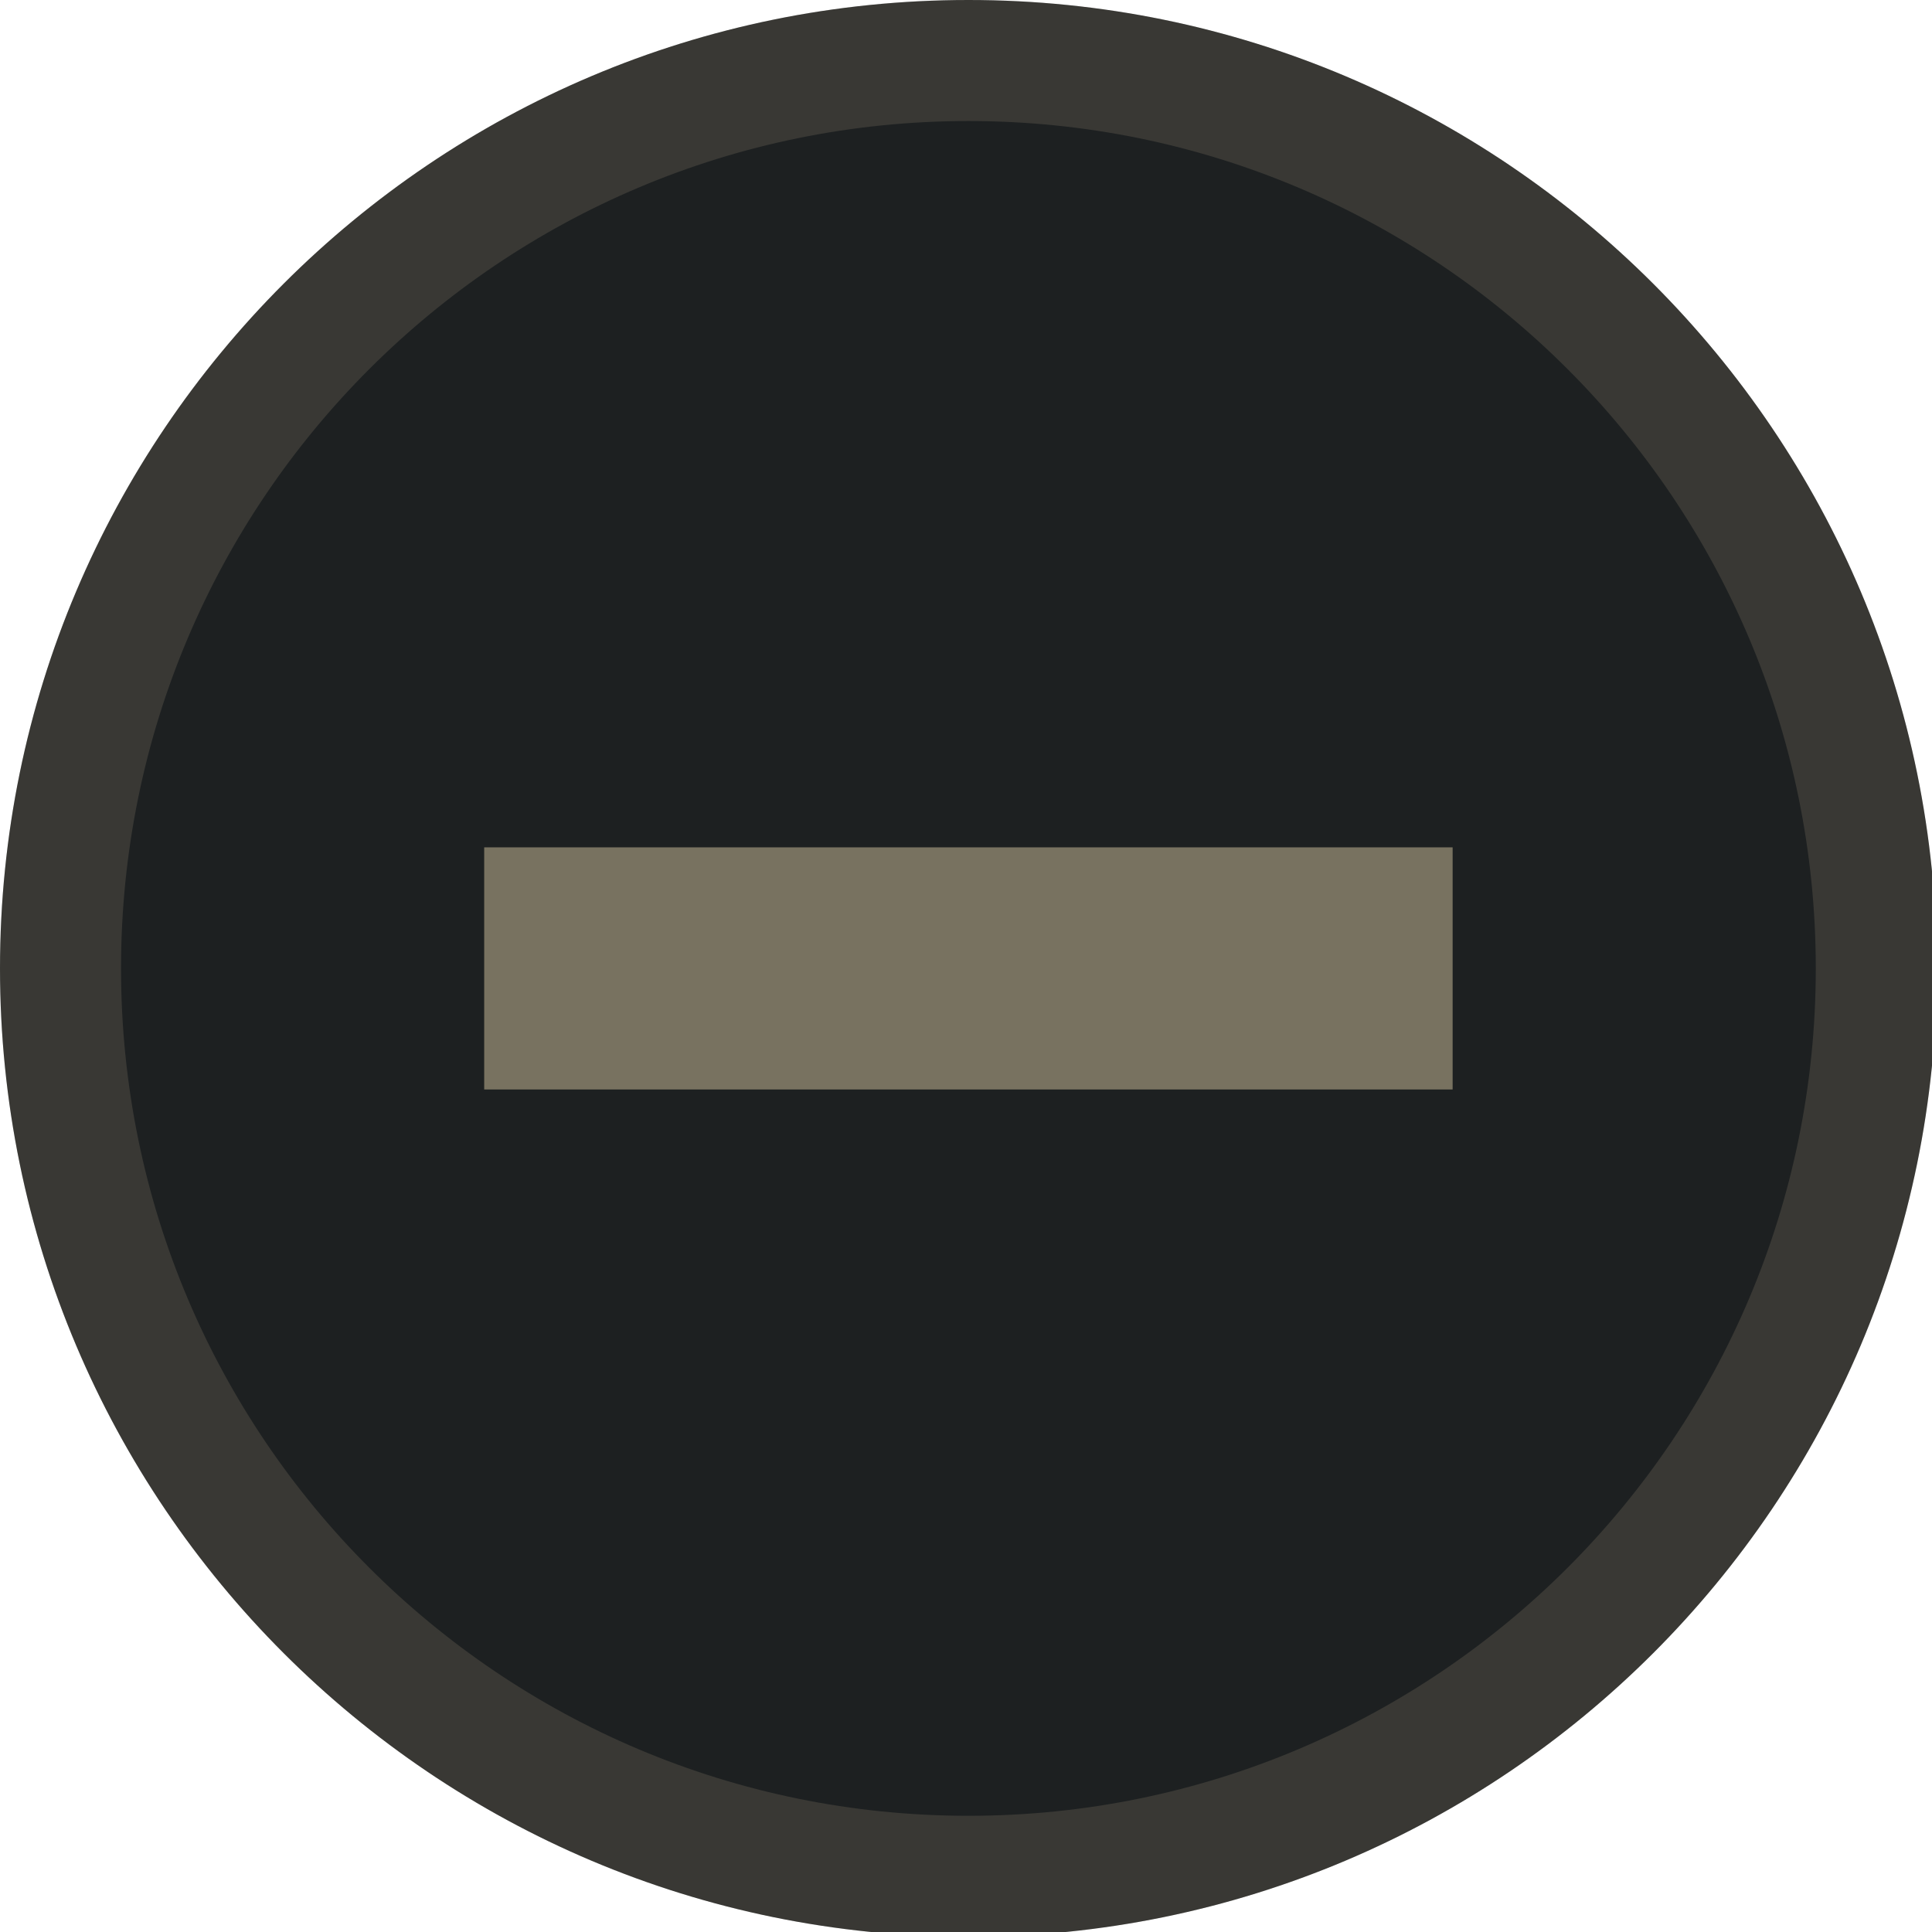
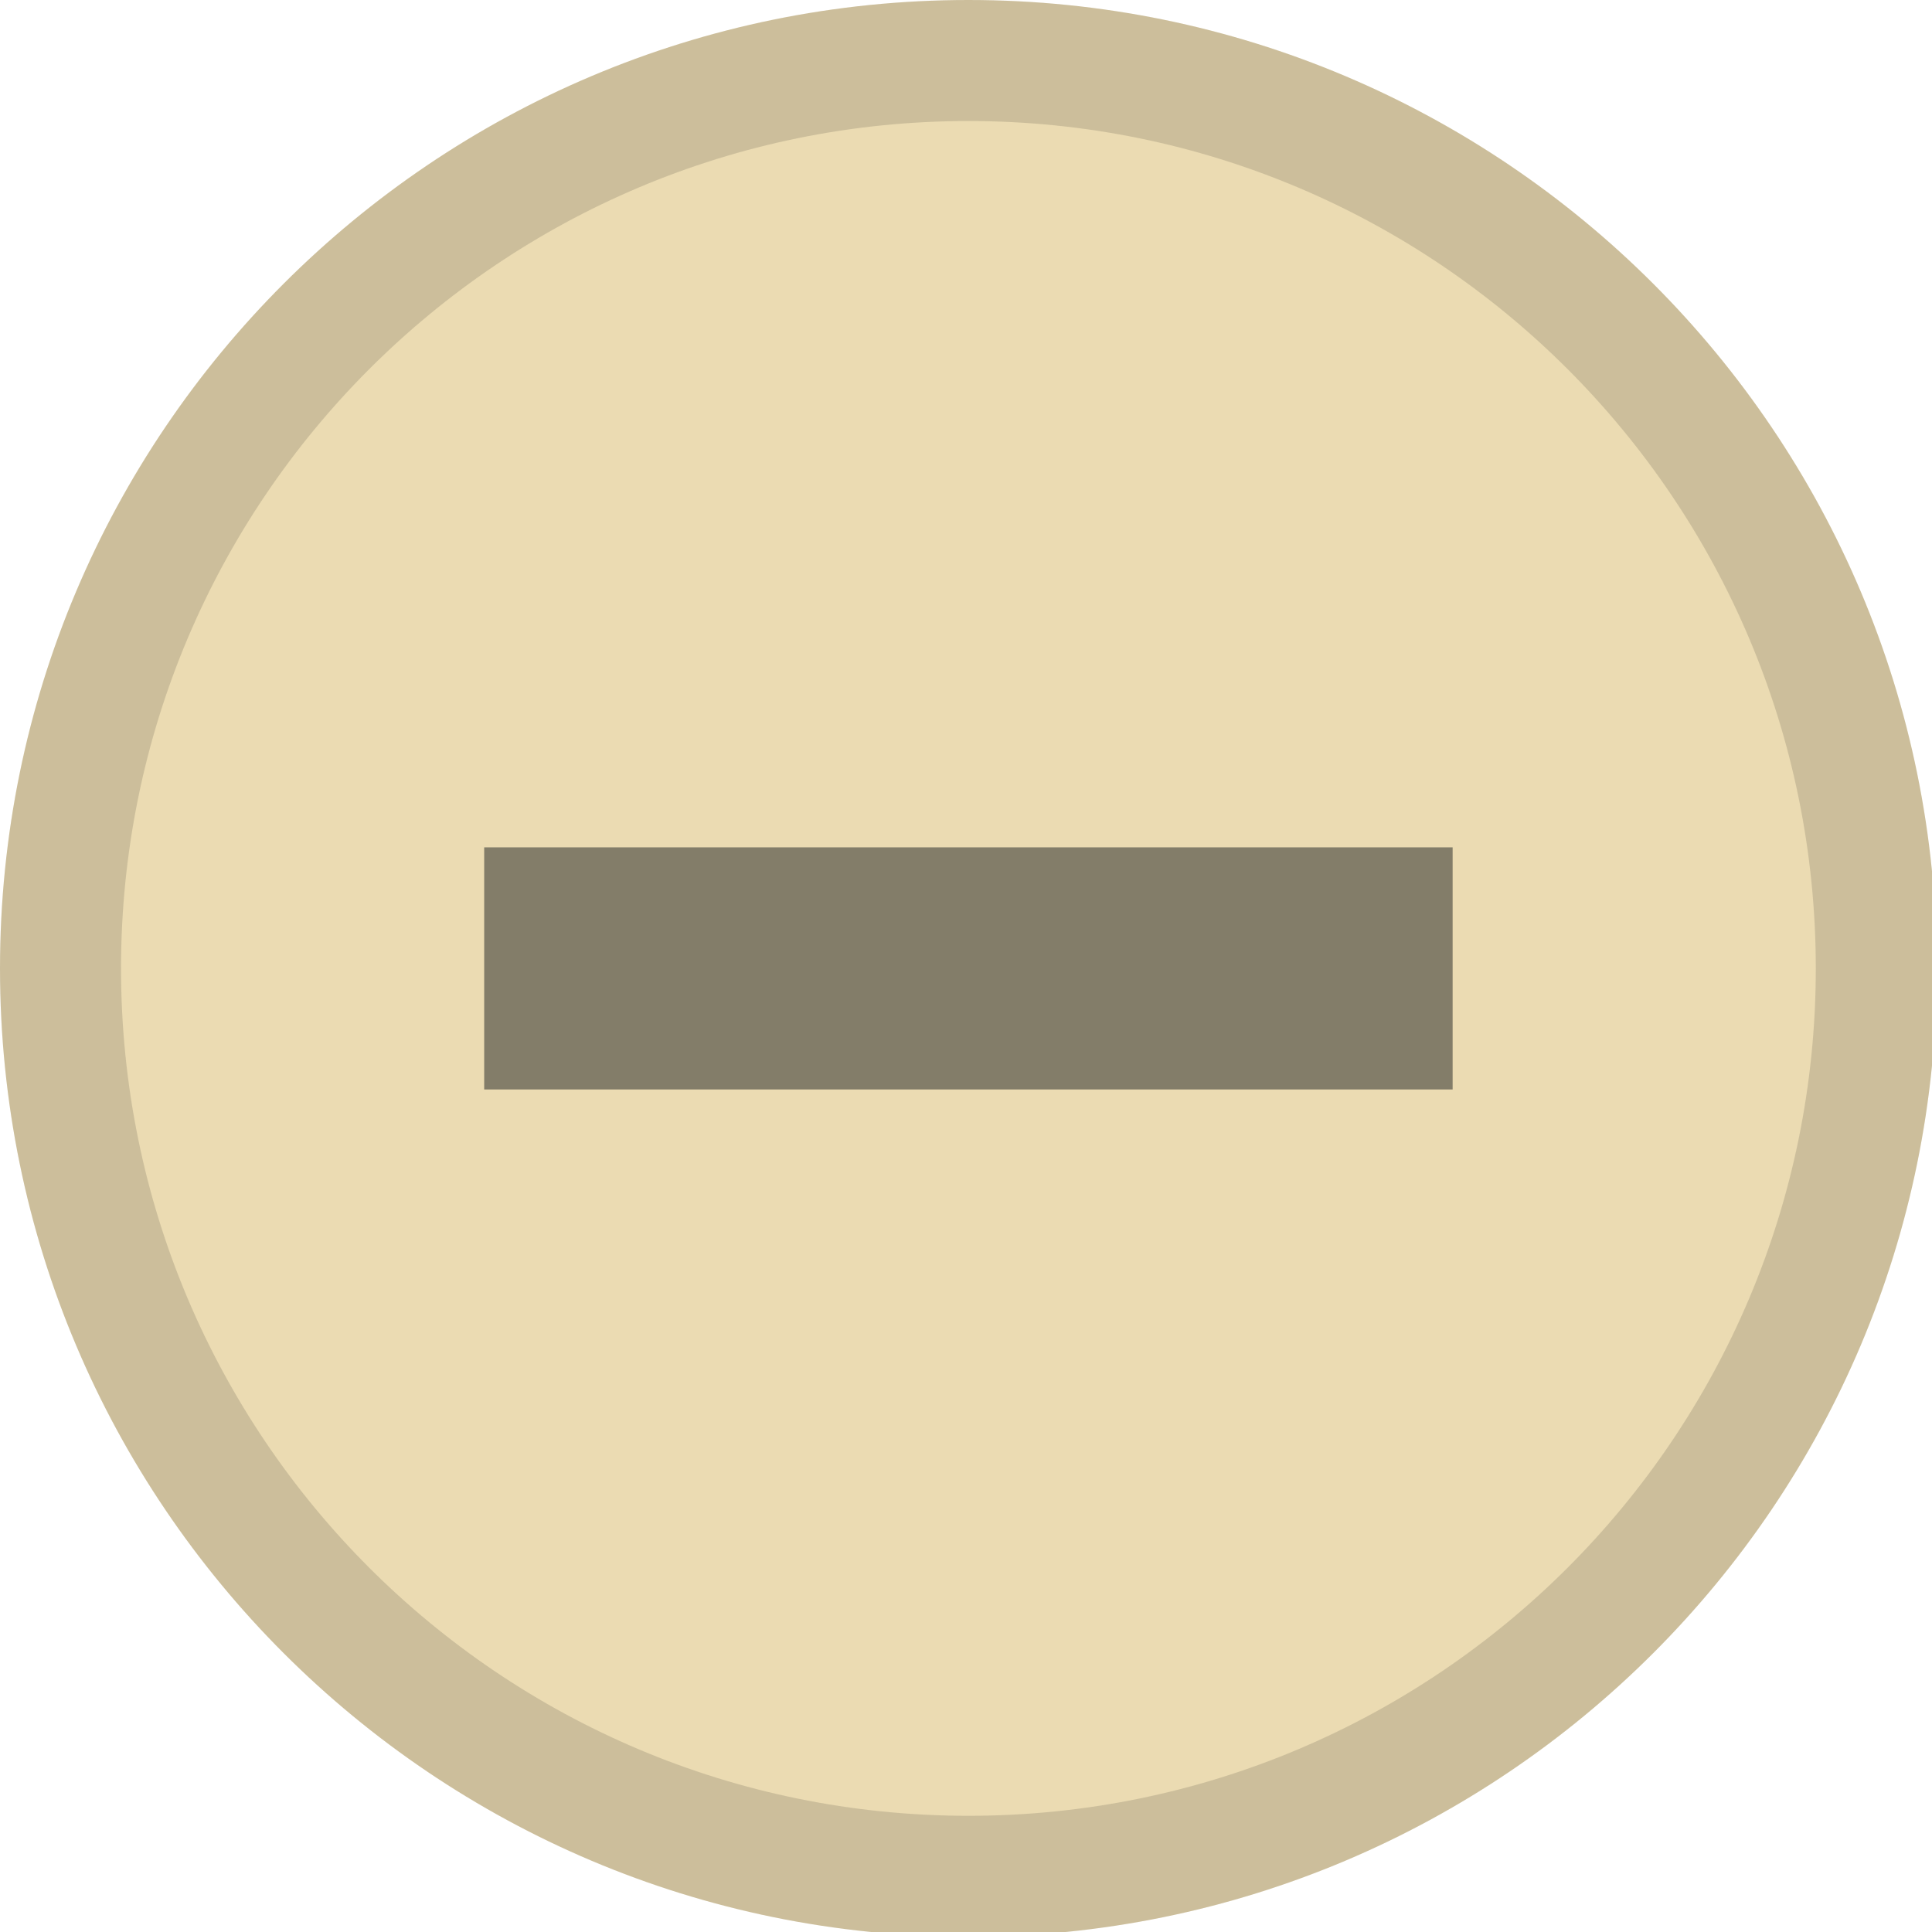
<svg xmlns="http://www.w3.org/2000/svg" width="133pt" height="133pt" viewBox="0 0 133 133" version="1.1">
  <g id="surface1">
-     <path style=" stroke:none;fill-rule:nonzero;fill:#1d2021;fill-opacity:1;" d="M 67.219 6.836 C 101.172 6.836 128.711 33.723 128.711 66.863 C 128.711 100 101.172 126.855 67.219 126.855 C 33.27 126.855 5.73 100 5.73 66.863 C 5.73 33.723 33.27 6.836 67.219 6.836 Z M 67.219 6.836 " />
-     <path style=" stroke:none;fill-rule:nonzero;fill:#1d2021;fill-opacity:1;" d="M 66.668 0 C 29.852 0 0 29.852 0 66.668 C 0 103.484 29.852 133.332 66.668 133.332 C 103.484 133.332 133.332 103.484 133.332 66.668 C 133.332 29.852 103.484 0 66.668 0 Z M 66.668 8.332 C 98.895 8.332 125 34.441 125 66.668 C 125 98.895 98.895 125 66.668 125 C 34.441 125 8.332 98.895 8.332 66.668 C 8.332 34.441 34.441 8.332 66.668 8.332 Z M 66.668 8.332 " />
-     <path style=" stroke:none;fill-rule:nonzero;fill:#d5c4a1;fill-opacity:0.15;" d="M 66.668 0 C 29.852 0 0 29.852 0 66.668 C 0 103.484 29.852 133.332 66.668 133.332 C 103.484 133.332 133.332 103.484 133.332 66.668 C 133.332 29.852 103.484 0 66.668 0 Z M 66.668 8.332 C 98.895 8.332 125 34.441 125 66.668 C 125 98.895 98.895 125 66.668 125 C 34.441 125 8.332 98.895 8.332 66.668 C 8.332 34.441 34.441 8.332 66.668 8.332 Z M 66.668 8.332 " />
-     <path style=" stroke:none;fill-rule:nonzero;fill:#d5c4a1;fill-opacity:0.5;" d="M 33.332 58.332 L 100 58.332 L 100 75 L 33.332 75 Z M 33.332 58.332 " />
+     <path style=" stroke:none;fill-rule:nonzero;fill:#ebdbb2;fill-opacity:1;" d="M 67.219 6.836 C 101.172 6.836 128.711 33.723 128.711 66.863 C 128.711 100 101.172 126.855 67.219 126.855 C 33.27 126.855 5.73 100 5.73 66.863 C 5.73 33.723 33.27 6.836 67.219 6.836 Z M 67.219 6.836 " />
+     <path style=" stroke:none;fill-rule:nonzero;fill:#ebdbb2;fill-opacity:1;" d="M 66.668 0 C 29.852 0 0 29.852 0 66.668 C 0 103.484 29.852 133.332 66.668 133.332 C 103.484 133.332 133.332 103.484 133.332 66.668 C 133.332 29.852 103.484 0 66.668 0 Z M 66.668 8.332 C 98.895 8.332 125 34.441 125 66.668 C 125 98.895 98.895 125 66.668 125 C 34.441 125 8.332 98.895 8.332 66.668 C 8.332 34.441 34.441 8.332 66.668 8.332 Z M 66.668 8.332 " />
+     <path style=" stroke:none;fill-rule:nonzero;fill:#1d2021;fill-opacity:0.15;" d="M 66.668 0 C 29.852 0 0 29.852 0 66.668 C 0 103.484 29.852 133.332 66.668 133.332 C 103.484 133.332 133.332 103.484 133.332 66.668 C 133.332 29.852 103.484 0 66.668 0 Z M 66.668 8.332 C 98.895 8.332 125 34.441 125 66.668 C 125 98.895 98.895 125 66.668 125 C 34.441 125 8.332 98.895 8.332 66.668 C 8.332 34.441 34.441 8.332 66.668 8.332 Z M 66.668 8.332 " />
+     <path style=" stroke:none;fill-rule:nonzero;fill:#1d2021;fill-opacity:0.5;" d="M 33.332 58.332 L 100 58.332 L 100 75 L 33.332 75 Z M 33.332 58.332 " />
  </g>
</svg>
